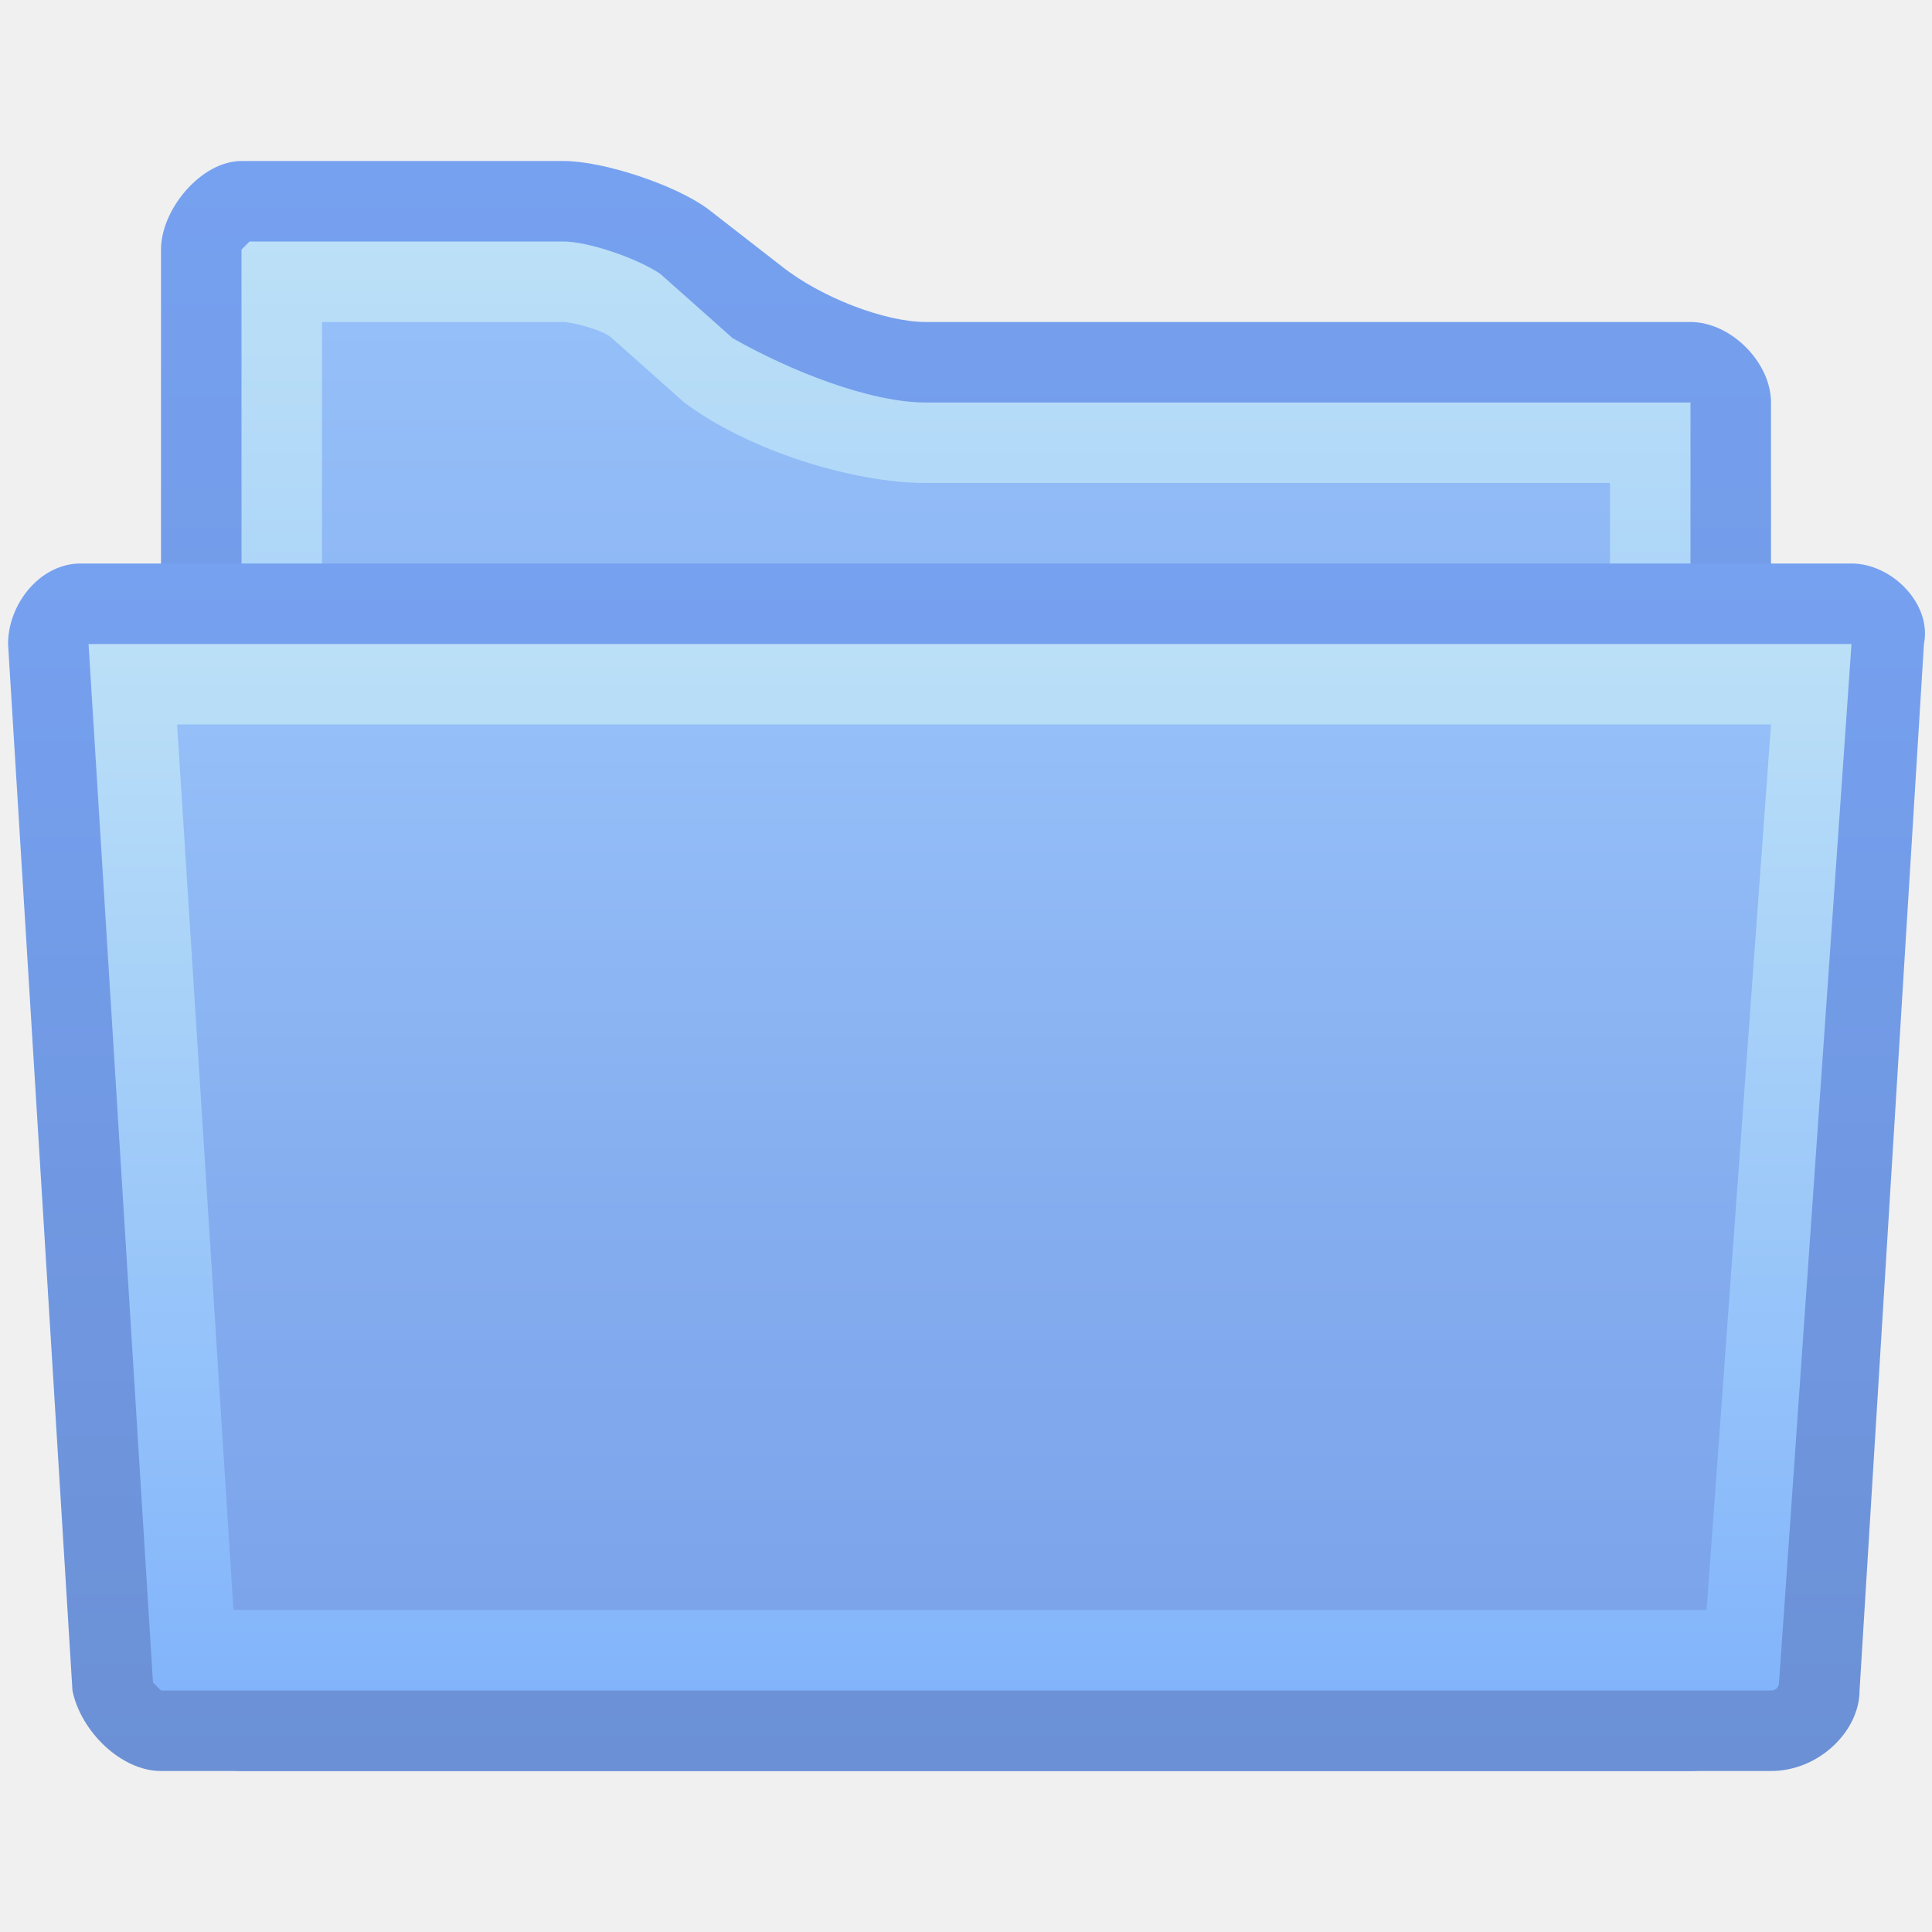
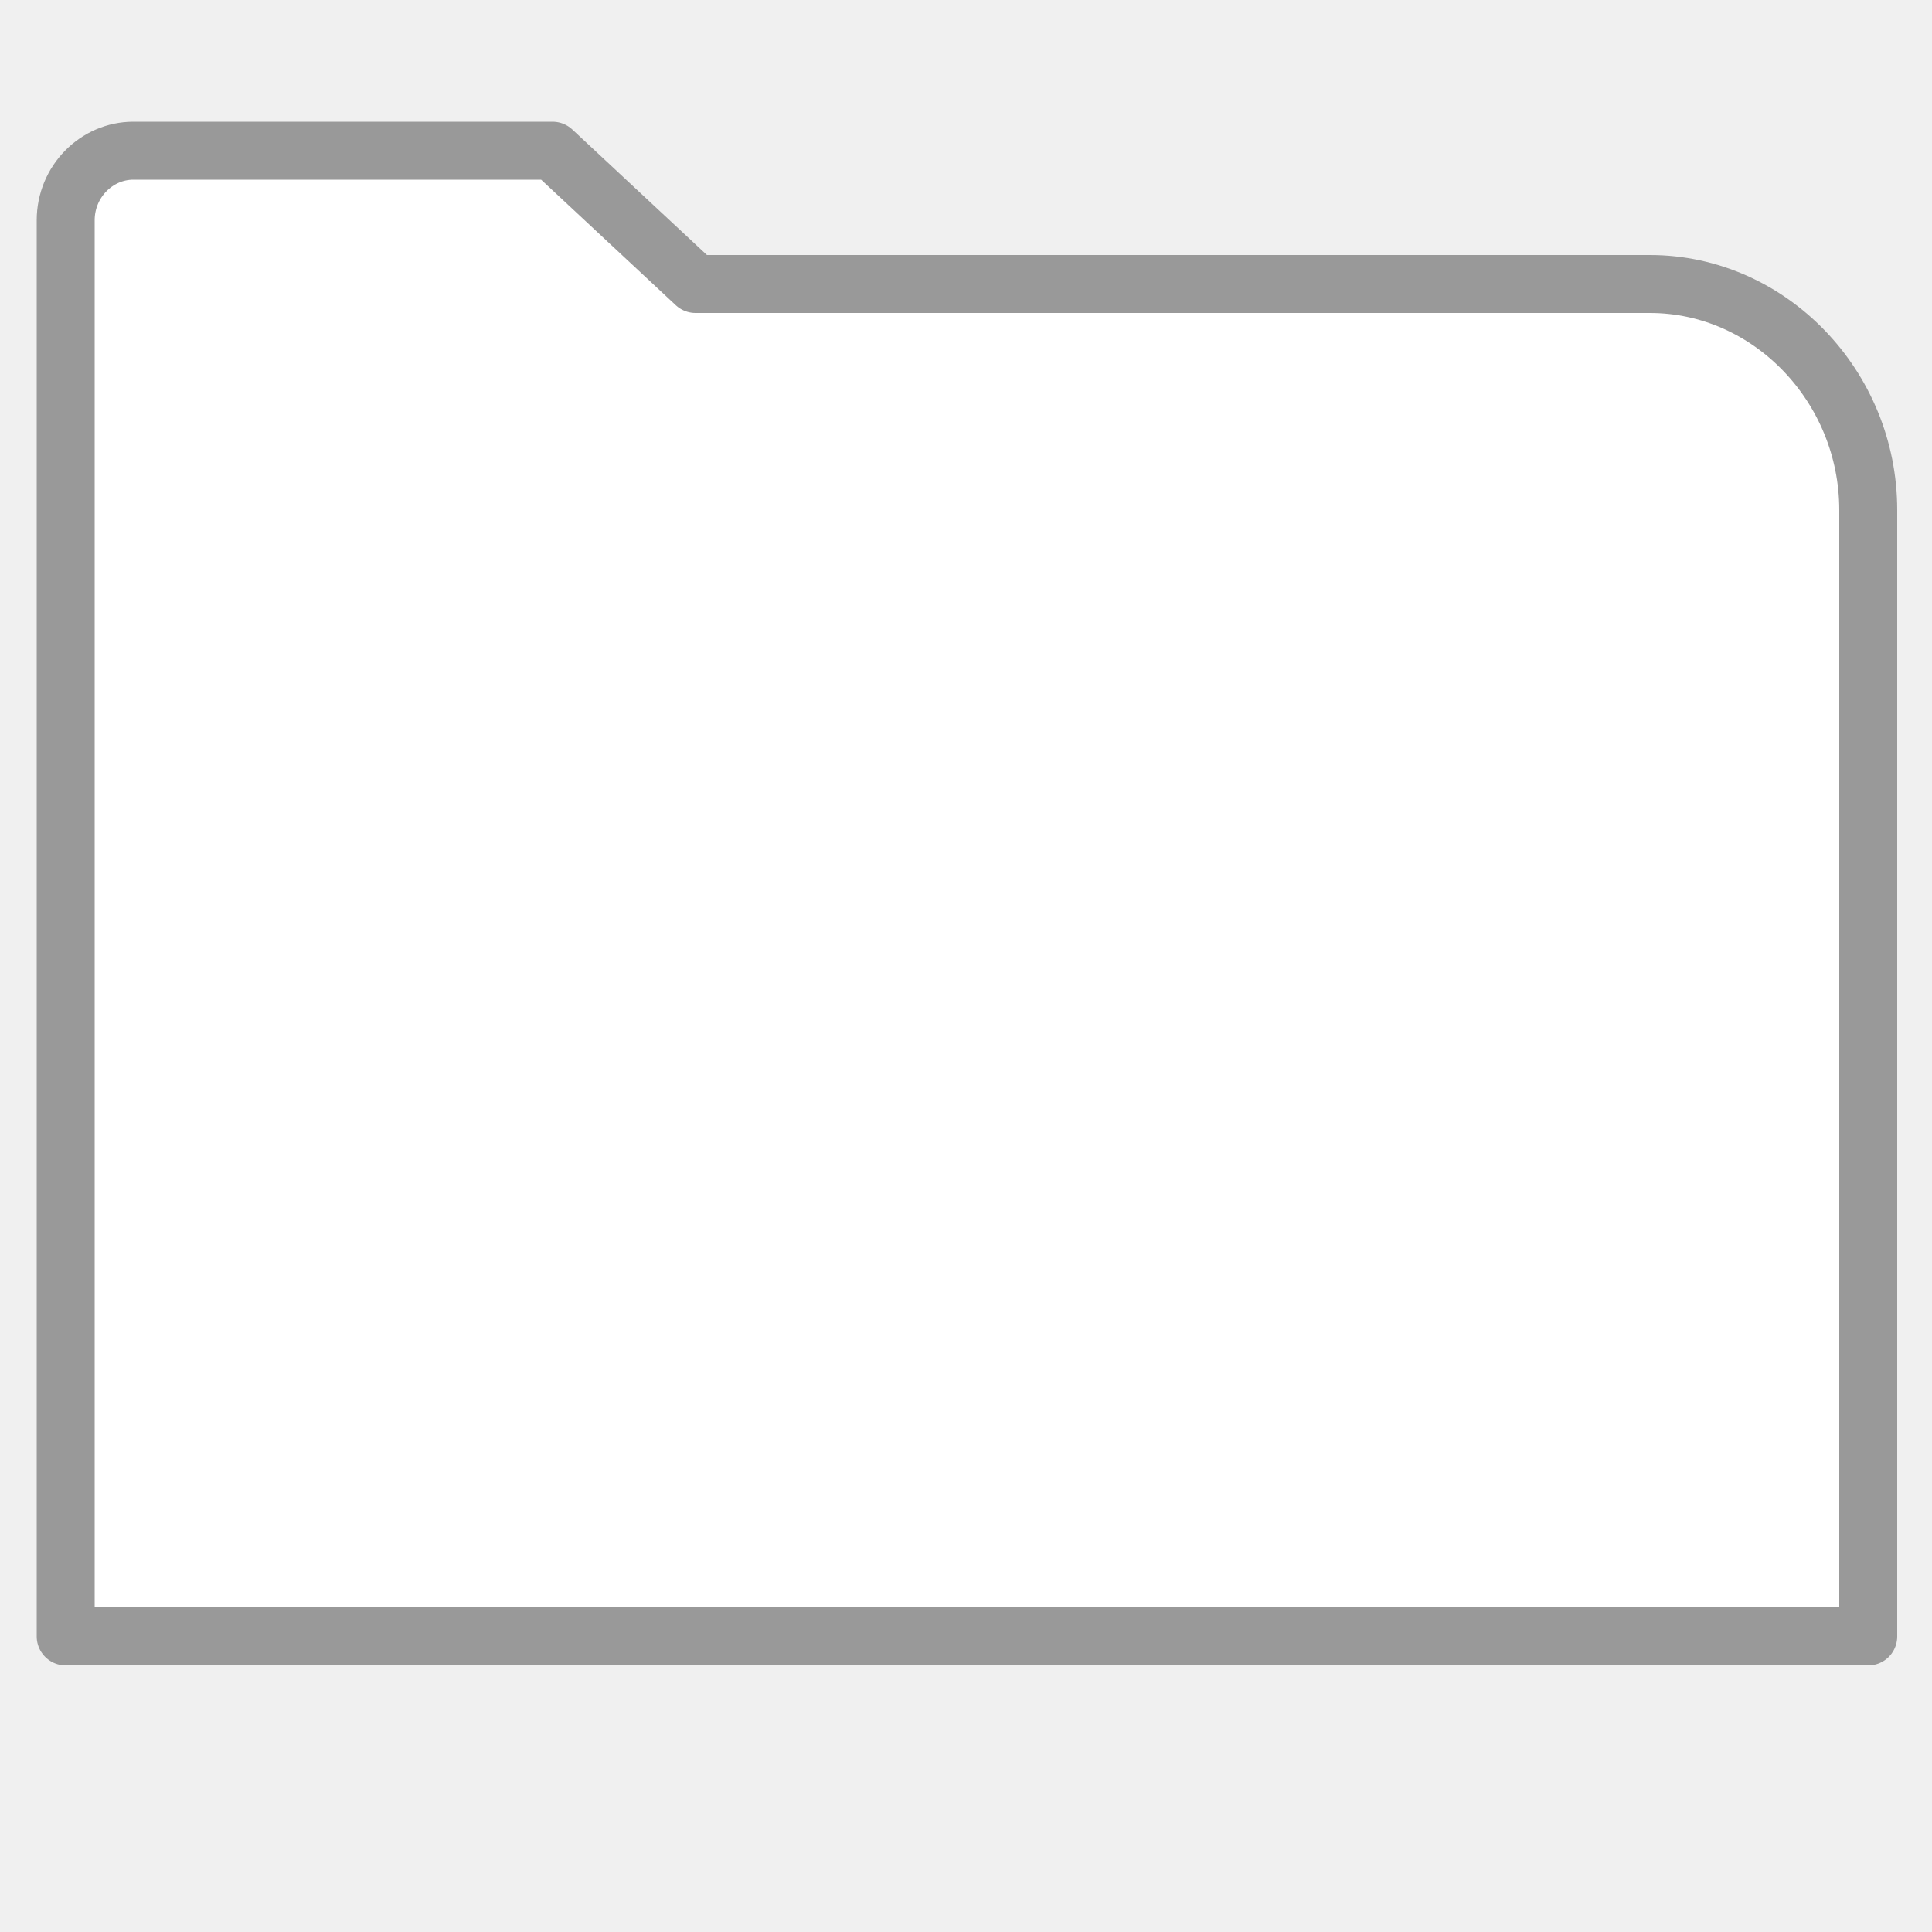
- <svg xmlns="http://www.w3.org/2000/svg" version="1.1" x="0px" y="0px" width="24px" height="24px" viewBox="-0.1 -2 24 24" style="overflow:visible;enable-background:new -0.1 -2 24 24;" xml:space="preserve" preserveAspectRatio="xMinYMid meet">
-   <defs>
- </defs>
-   <linearGradient id="SVGID_1_" gradientUnits="userSpaceOnUse" x1="11.935" y1="0" x2="11.935" y2="20">
-     <stop offset="0" style="stop-color:#76A1F0" />
-     <stop offset="1" style="stop-color:#6B90D5" />
-   </linearGradient>
-   <path style="fill:url(#SVGID_1_);" d="M21.9,19c0,0.5-0.5,1-1,1h-18c-0.5,0-1-0.5-1-1V1.1c0-0.5,0.5-1.1,1-1.1h4  c0.5,0,1.4,0.3,1.8,0.6l0.9,0.7C10.1,1.7,10.9,2,11.4,2l9.5,0c0.5,0,1,0.5,1,1V19z" />
-   <linearGradient id="SVGID_2_" gradientUnits="userSpaceOnUse" x1="11.935" y1="0.989" x2="11.935" y2="19">
-     <stop offset="0" style="stop-color:#BBE0F7" />
-     <stop offset="1" style="stop-color:#82B4FB" />
-   </linearGradient>
-   <path style="fill:url(#SVGID_2_);" d="M2.9,19V1.1C2.9,1.1,3,1,3,1l3.9,0c0.3,0,0.9,0.2,1.2,0.4L9,2.2C9.7,2.6,10.7,3,11.4,3l9.5,0  v16H2.9z" />
-   <linearGradient id="SVGID_3_" gradientUnits="userSpaceOnUse" x1="11.935" y1="1.992" x2="11.935" y2="18">
-     <stop offset="0" style="stop-color:#95BFF8" />
-     <stop offset="0.557" style="stop-color:#84ADEF" />
-     <stop offset="1" style="stop-color:#7CA4EB" />
-   </linearGradient>
-   <path style="fill:url(#SVGID_3_);" d="M3.9,18V2l3,0C7,2,7.4,2.1,7.5,2.2L8.4,3c0.8,0.6,2.1,1,3,1l8.5,0v14H3.9z" />
-   <linearGradient id="SVGID_4_" gradientUnits="userSpaceOnUse" x1="11.936" y1="5" x2="11.936" y2="20">
-     <stop offset="0" style="stop-color:#76A1F0" />
-     <stop offset="1" style="stop-color:#6B90D5" />
-   </linearGradient>
-   <path style="fill:url(#SVGID_4_);" d="M23,19c0,0.5-0.5,1-1.1,1h-20c-0.5,0-1-0.5-1.1-1L0,6c0-0.5,0.4-1,0.9-1h22c0.5,0,1,0.5,0.9,1  L23,19z" />
-   <linearGradient id="SVGID_5_" gradientUnits="userSpaceOnUse" x1="11.967" y1="5.954" x2="11.967" y2="19">
-     <stop offset="0" style="stop-color:#BBE0F7" />
-     <stop offset="1" style="stop-color:#82B4FB" />
-   </linearGradient>
-   <path style="fill:url(#SVGID_5_);" d="M1.9,19c0,0-0.1-0.1-0.1-0.1L1,6l21.9,0L22,18.9c0,0,0,0.1-0.1,0.1H1.9z" />
-   <linearGradient id="SVGID_6_" gradientUnits="userSpaceOnUse" x1="11.966" y1="6.957" x2="11.966" y2="18">
-     <stop offset="0" style="stop-color:#95BFF8" />
-     <stop offset="0.557" style="stop-color:#84ADEF" />
-     <stop offset="1" style="stop-color:#7CA4EB" />
-   </linearGradient>
-   <polygon style="fill:url(#SVGID_6_);" points="2.8,18 2.1,7 21.9,7 21.1,18 " />
+ <svg xmlns="http://www.w3.org/2000/svg" viewBox="0 0 100 100">
+   <path d="M96.7 26.4c0-6.4-5.1-11.7-11.3-11.7H36l-7.4-6.9H6.9c-1.9 0-3.5 1.6-3.5 3.6v73.3h93.3V26.4z" fill="#fff" stroke="#999" stroke-linejoin="round" stroke-linecap="round" stroke-width="3" stroke-miterlimit="10" />
</svg>
